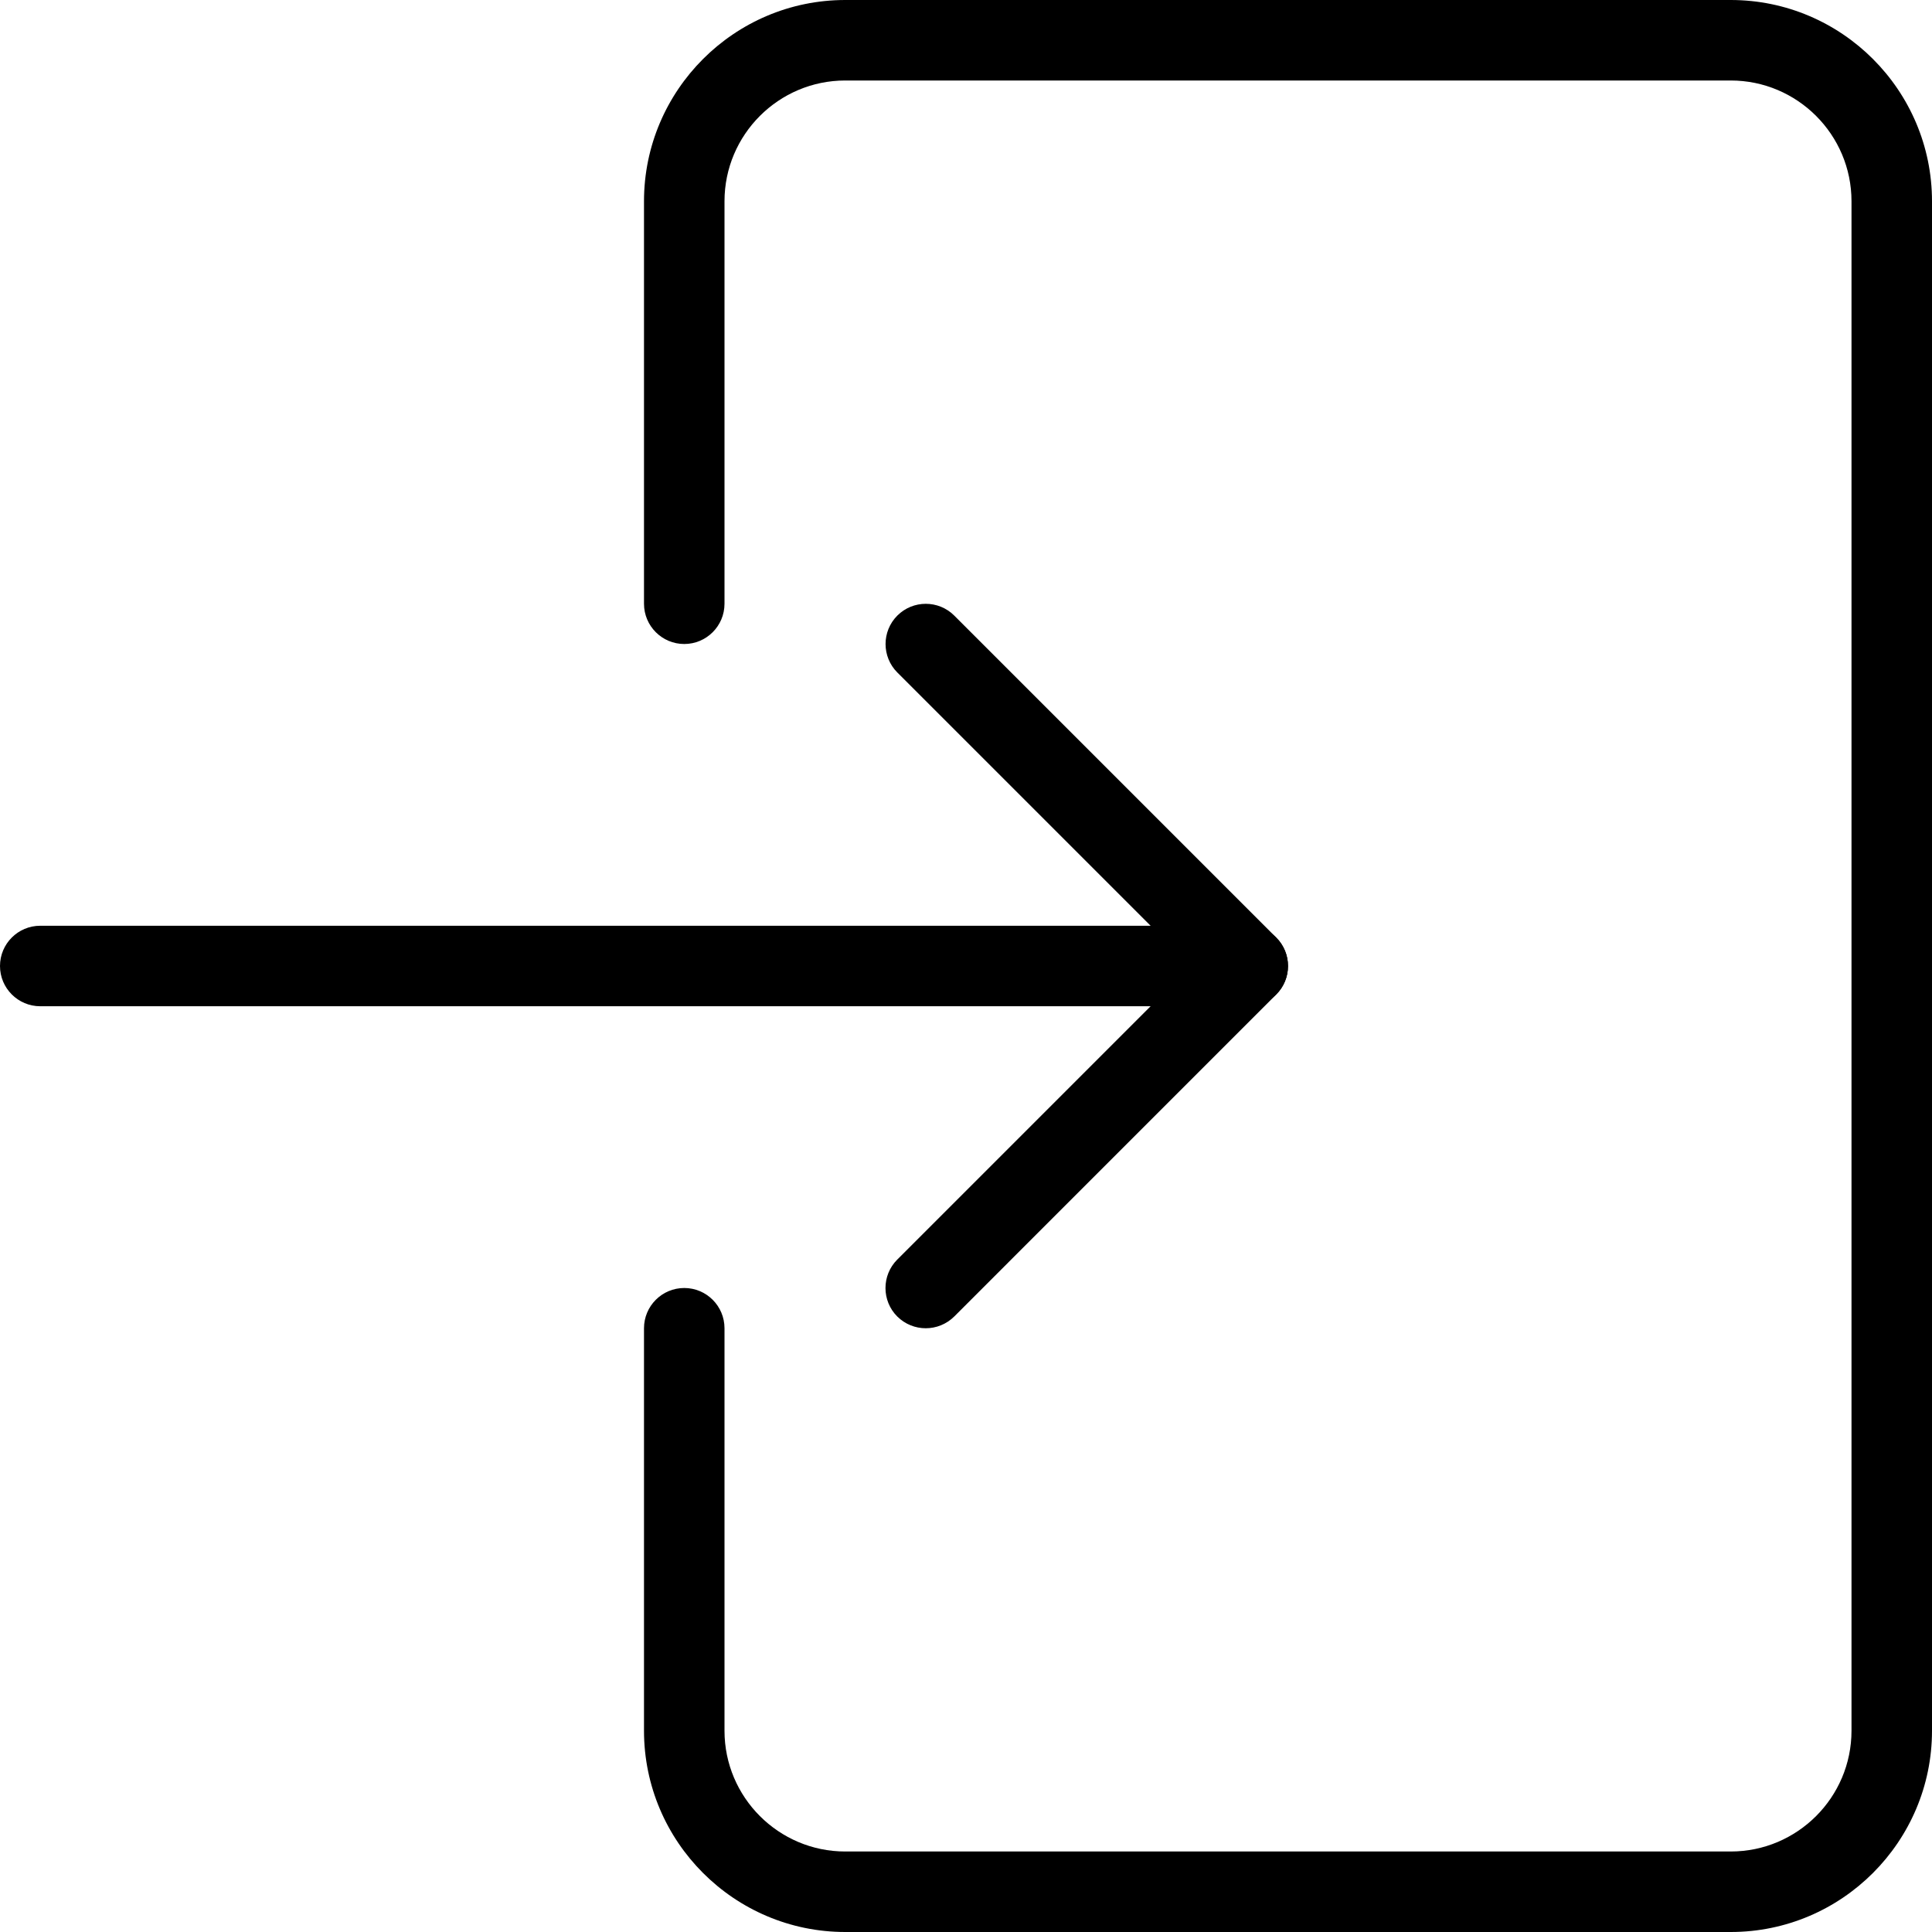
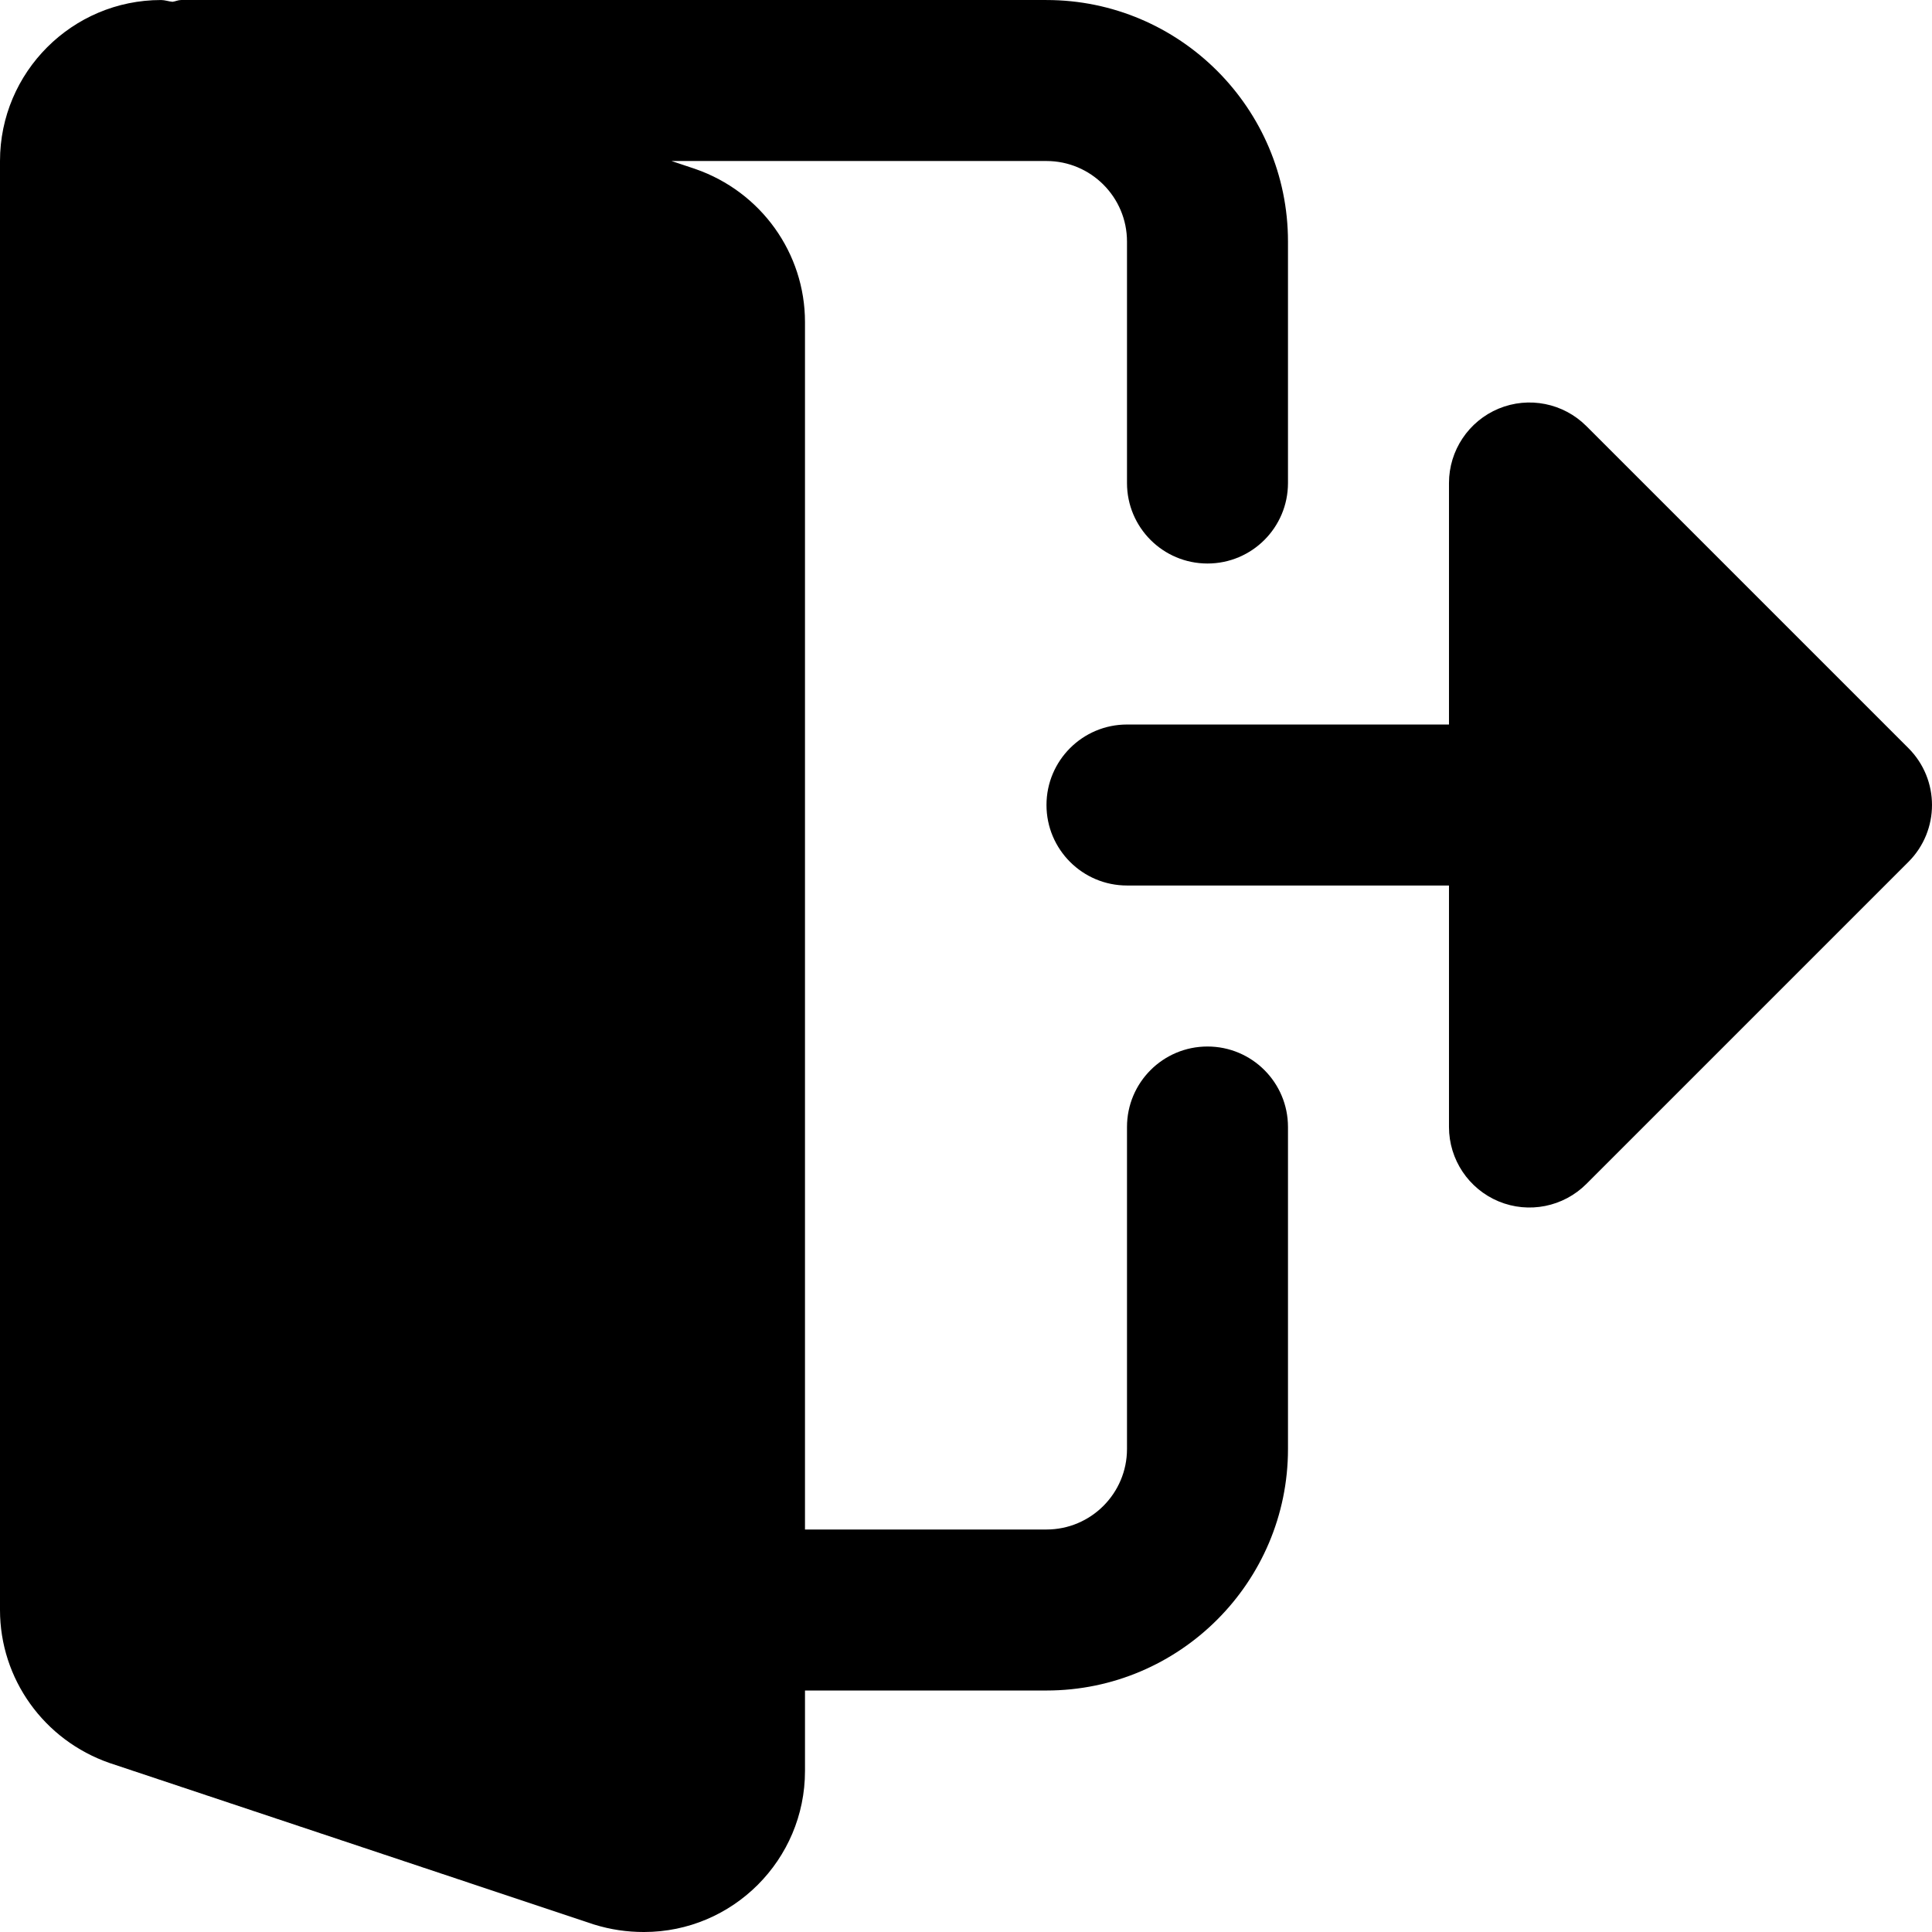
- <svg xmlns="http://www.w3.org/2000/svg" id="light" enable-background="new 0 0 24 24" height="512" viewBox="0 0 24 24" width="512">
-   <g>
-     <path d="m21.5 24h-11c-1.378 0-2.5-1.122-2.5-2.5v-5c0-.276.224-.5.5-.5s.5.224.5.5v5c0 .827.673 1.5 1.5 1.5h11c.827 0 1.5-.673 1.5-1.5v-19c0-.827-.673-1.5-1.5-1.5h-11c-.827 0-1.5.673-1.5 1.5v5c0 .276-.224.5-.5.5s-.5-.224-.5-.5v-5c0-1.378 1.122-2.5 2.5-2.5h11c1.378 0 2.5 1.122 2.5 2.5v19c0 1.378-1.122 2.5-2.5 2.5z" />
-   </g>
-   <g>
-     <path d="m15.5 12.5h-15c-.276 0-.5-.224-.5-.5s.224-.5.5-.5h15c.276 0 .5.224.5.5s-.224.5-.5.5z" />
-   </g>
-   <g>
-     <path d="m11.5 16.5c-.128 0-.256-.049-.354-.146-.195-.195-.195-.512 0-.707l3.647-3.647-3.646-3.646c-.195-.195-.195-.512 0-.707s.512-.195.707 0l4 4c.195.195.195.512 0 .707l-4 4c-.098.097-.226.146-.354.146z" />
-   </g>
+ <svg xmlns="http://www.w3.org/2000/svg" height="512pt" viewBox="0 0 512.005 512" width="512pt">
+   <path d="m320 277.336c-11.797 0-21.332 9.559-21.332 21.332v85.336c0 11.754-9.559 21.332-21.336 21.332h-64v-320c0-18.219-11.605-34.496-29.055-40.555l-6.316-2.113h99.371c11.777 0 21.336 9.578 21.336 21.336v64c0 11.773 9.535 21.332 21.332 21.332s21.332-9.559 21.332-21.332v-64c0-35.285-28.715-64-64-64h-229.332c-.812 0-1.492.363-2.281.469-1.027-.086-2.008-.469-3.051-.469-23.531 0-42.668 19.133-42.668 42.664v384c0 18.219 11.605 34.496 29.055 40.555l128.387 42.797c4.352 1.344 8.68 1.984 13.227 1.984 23.531 0 42.664-19.137 42.664-42.668v-21.332h64c35.285 0 64-28.715 64-64v-85.336c0-11.773-9.535-21.332-21.332-21.332zm0 0" />
+   <path d="m505.75 198.254-85.336-85.332c-6.098-6.102-15.273-7.938-23.25-4.633-7.957 3.309-13.164 11.094-13.164 19.715v64h-85.332c-11.777 0-21.336 9.555-21.336 21.332 0 11.777 9.559 21.332 21.336 21.332h85.332v64c0 8.621 5.207 16.406 13.164 19.715 7.977 3.305 17.152 1.469 23.25-4.629l85.336-85.336c8.34-8.34 8.34-21.824 0-30.164zm0 0" />
</svg>
